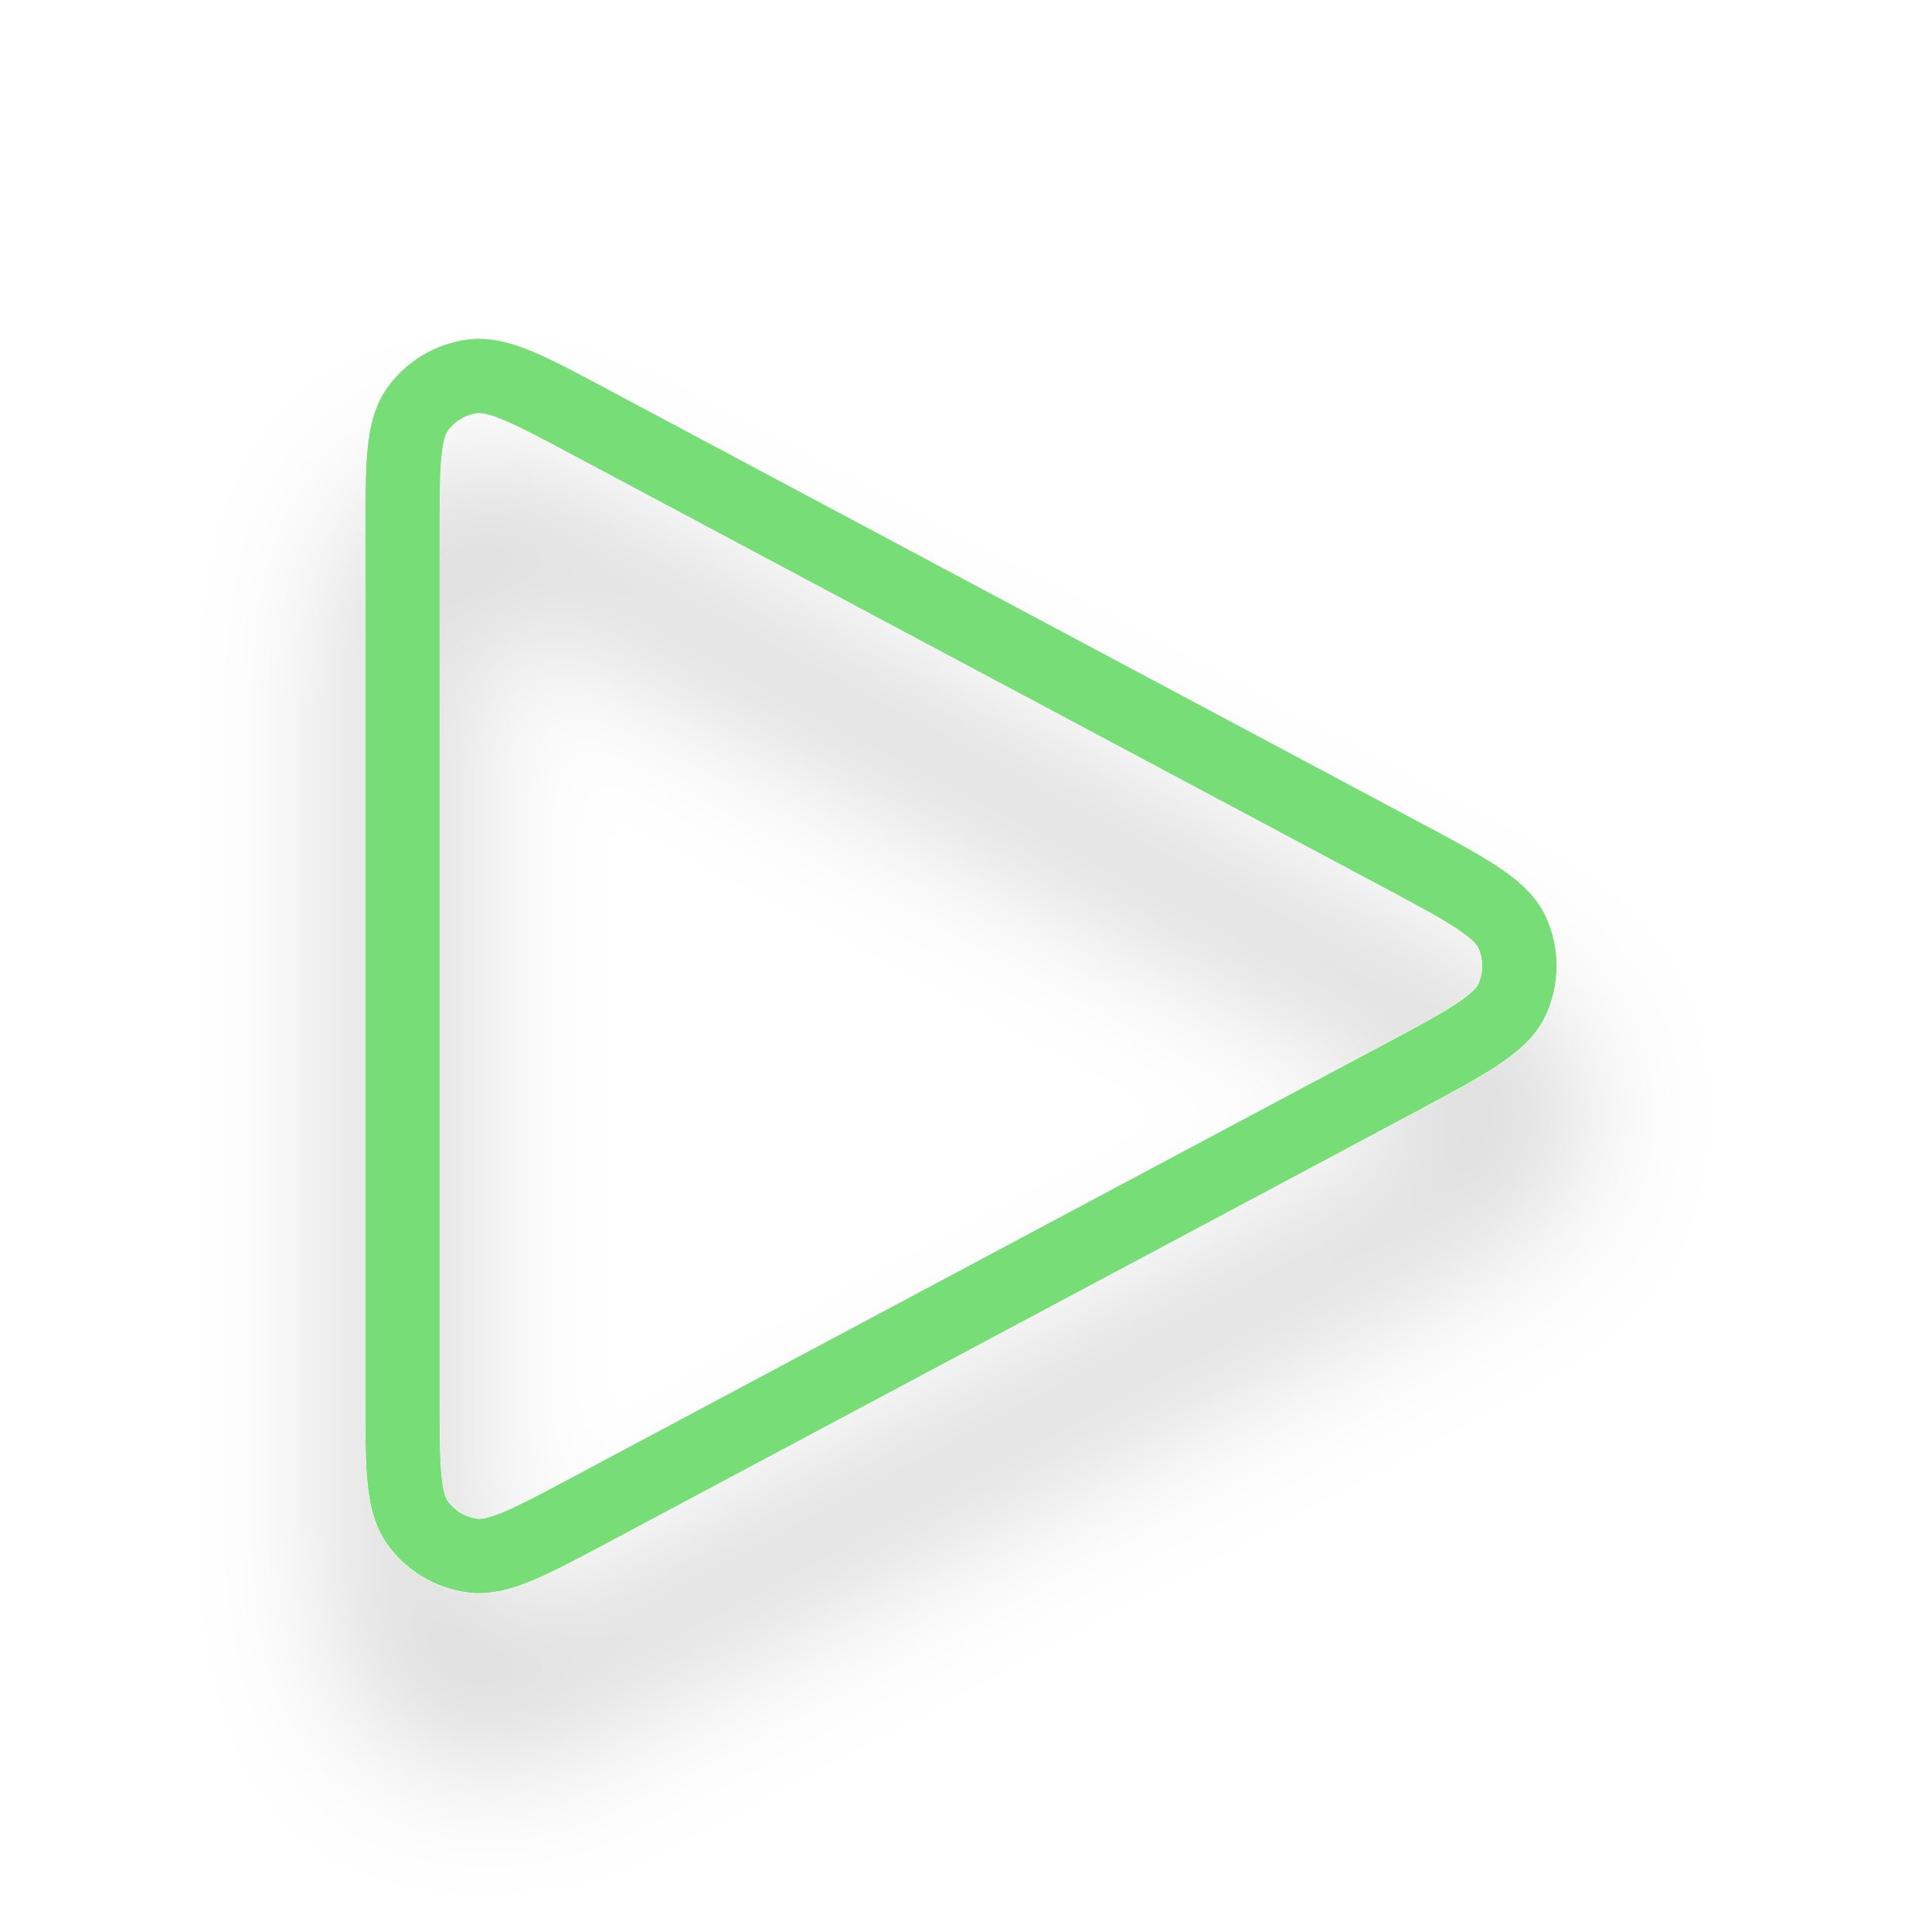
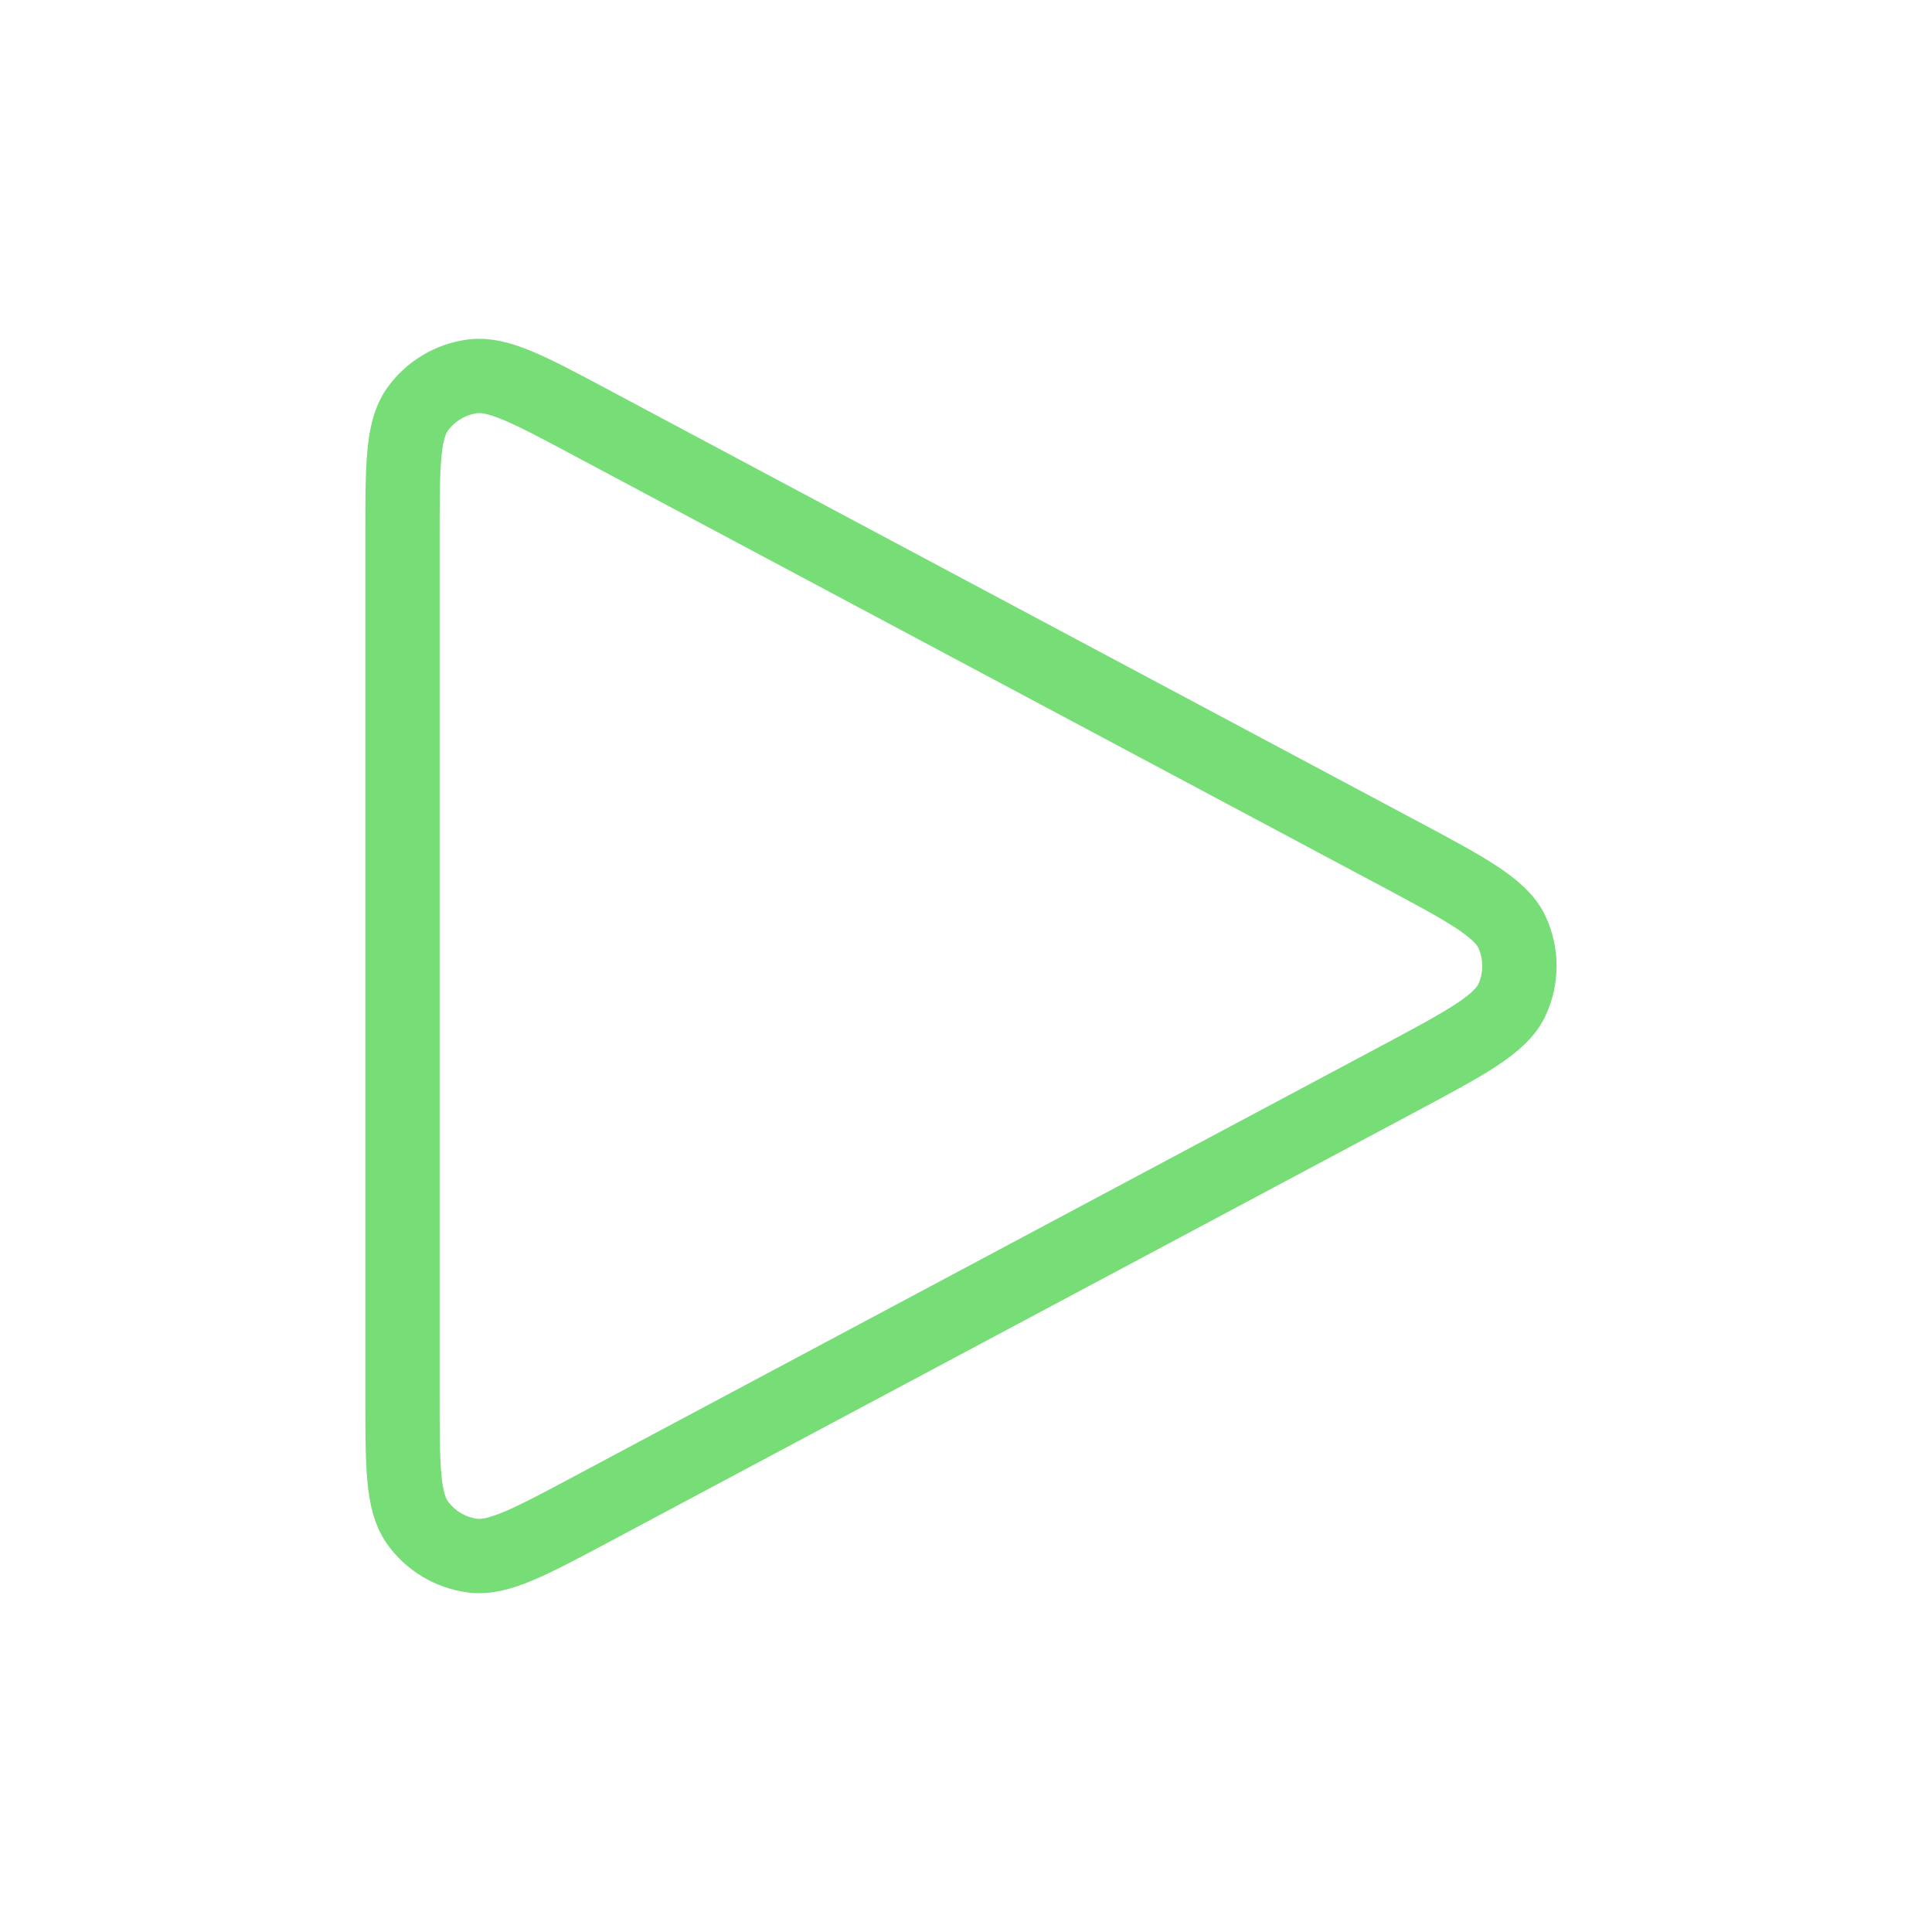
<svg xmlns="http://www.w3.org/2000/svg" width="52" height="52" viewBox="0 0 52 52" fill="none">
-   <g filter="url(#filter0_d_102_41)">
-     <path d="M10.833 37.556V14.445C10.833 12.539 10.833 11.585 11.234 11.022C11.584 10.53 12.124 10.206 12.723 10.129C13.409 10.041 14.25 10.489 15.931 11.386L37.597 22.941L37.605 22.945C39.462 23.935 40.391 24.43 40.696 25.091C40.962 25.667 40.962 26.332 40.696 26.908C40.391 27.569 39.459 28.066 37.597 29.06L15.931 40.615C14.249 41.512 13.409 41.959 12.723 41.87C12.124 41.793 11.584 41.47 11.234 40.978C10.833 40.414 10.833 39.462 10.833 37.556Z" stroke="#77DD77" stroke-width="2" stroke-linecap="round" stroke-linejoin="round" />
-   </g>
-   <defs>
-     <filter id="filter0_d_102_41" x="-4" y="0" width="60" height="60" filterUnits="userSpaceOnUse" color-interpolation-filters="sRGB">
-       <feFlood flood-opacity="0" result="BackgroundImageFix" />
-       <feColorMatrix in="SourceAlpha" type="matrix" values="0 0 0 0 0 0 0 0 0 0 0 0 0 0 0 0 0 0 127 0" result="hardAlpha" />
-       <feOffset dy="4" />
-       <feGaussianBlur stdDeviation="2" />
-       <feComposite in2="hardAlpha" operator="out" />
-       <feColorMatrix type="matrix" values="0 0 0 0 0 0 0 0 0 0 0 0 0 0 0 0 0 0 0.25 0" />
-       <feBlend mode="normal" in2="BackgroundImageFix" result="effect1_dropShadow_102_41" />
-       <feBlend mode="normal" in="SourceGraphic" in2="effect1_dropShadow_102_41" result="shape" />
-     </filter>
-   </defs>
+   <path d="M10.833 37.556V14.445C10.833 12.539 10.833 11.585 11.234 11.022C11.584 10.53 12.124 10.206 12.723 10.129C13.409 10.041 14.25 10.489 15.931 11.386L37.597 22.941L37.605 22.945C39.462 23.935 40.391 24.43 40.696 25.091C40.962 25.667 40.962 26.332 40.696 26.908C40.391 27.569 39.459 28.066 37.597 29.06L15.931 40.615C14.249 41.512 13.409 41.959 12.723 41.87C12.124 41.793 11.584 41.47 11.234 40.978C10.833 40.414 10.833 39.462 10.833 37.556Z" stroke="#77DD77" stroke-width="2" stroke-linecap="round" stroke-linejoin="round" />
</svg>
